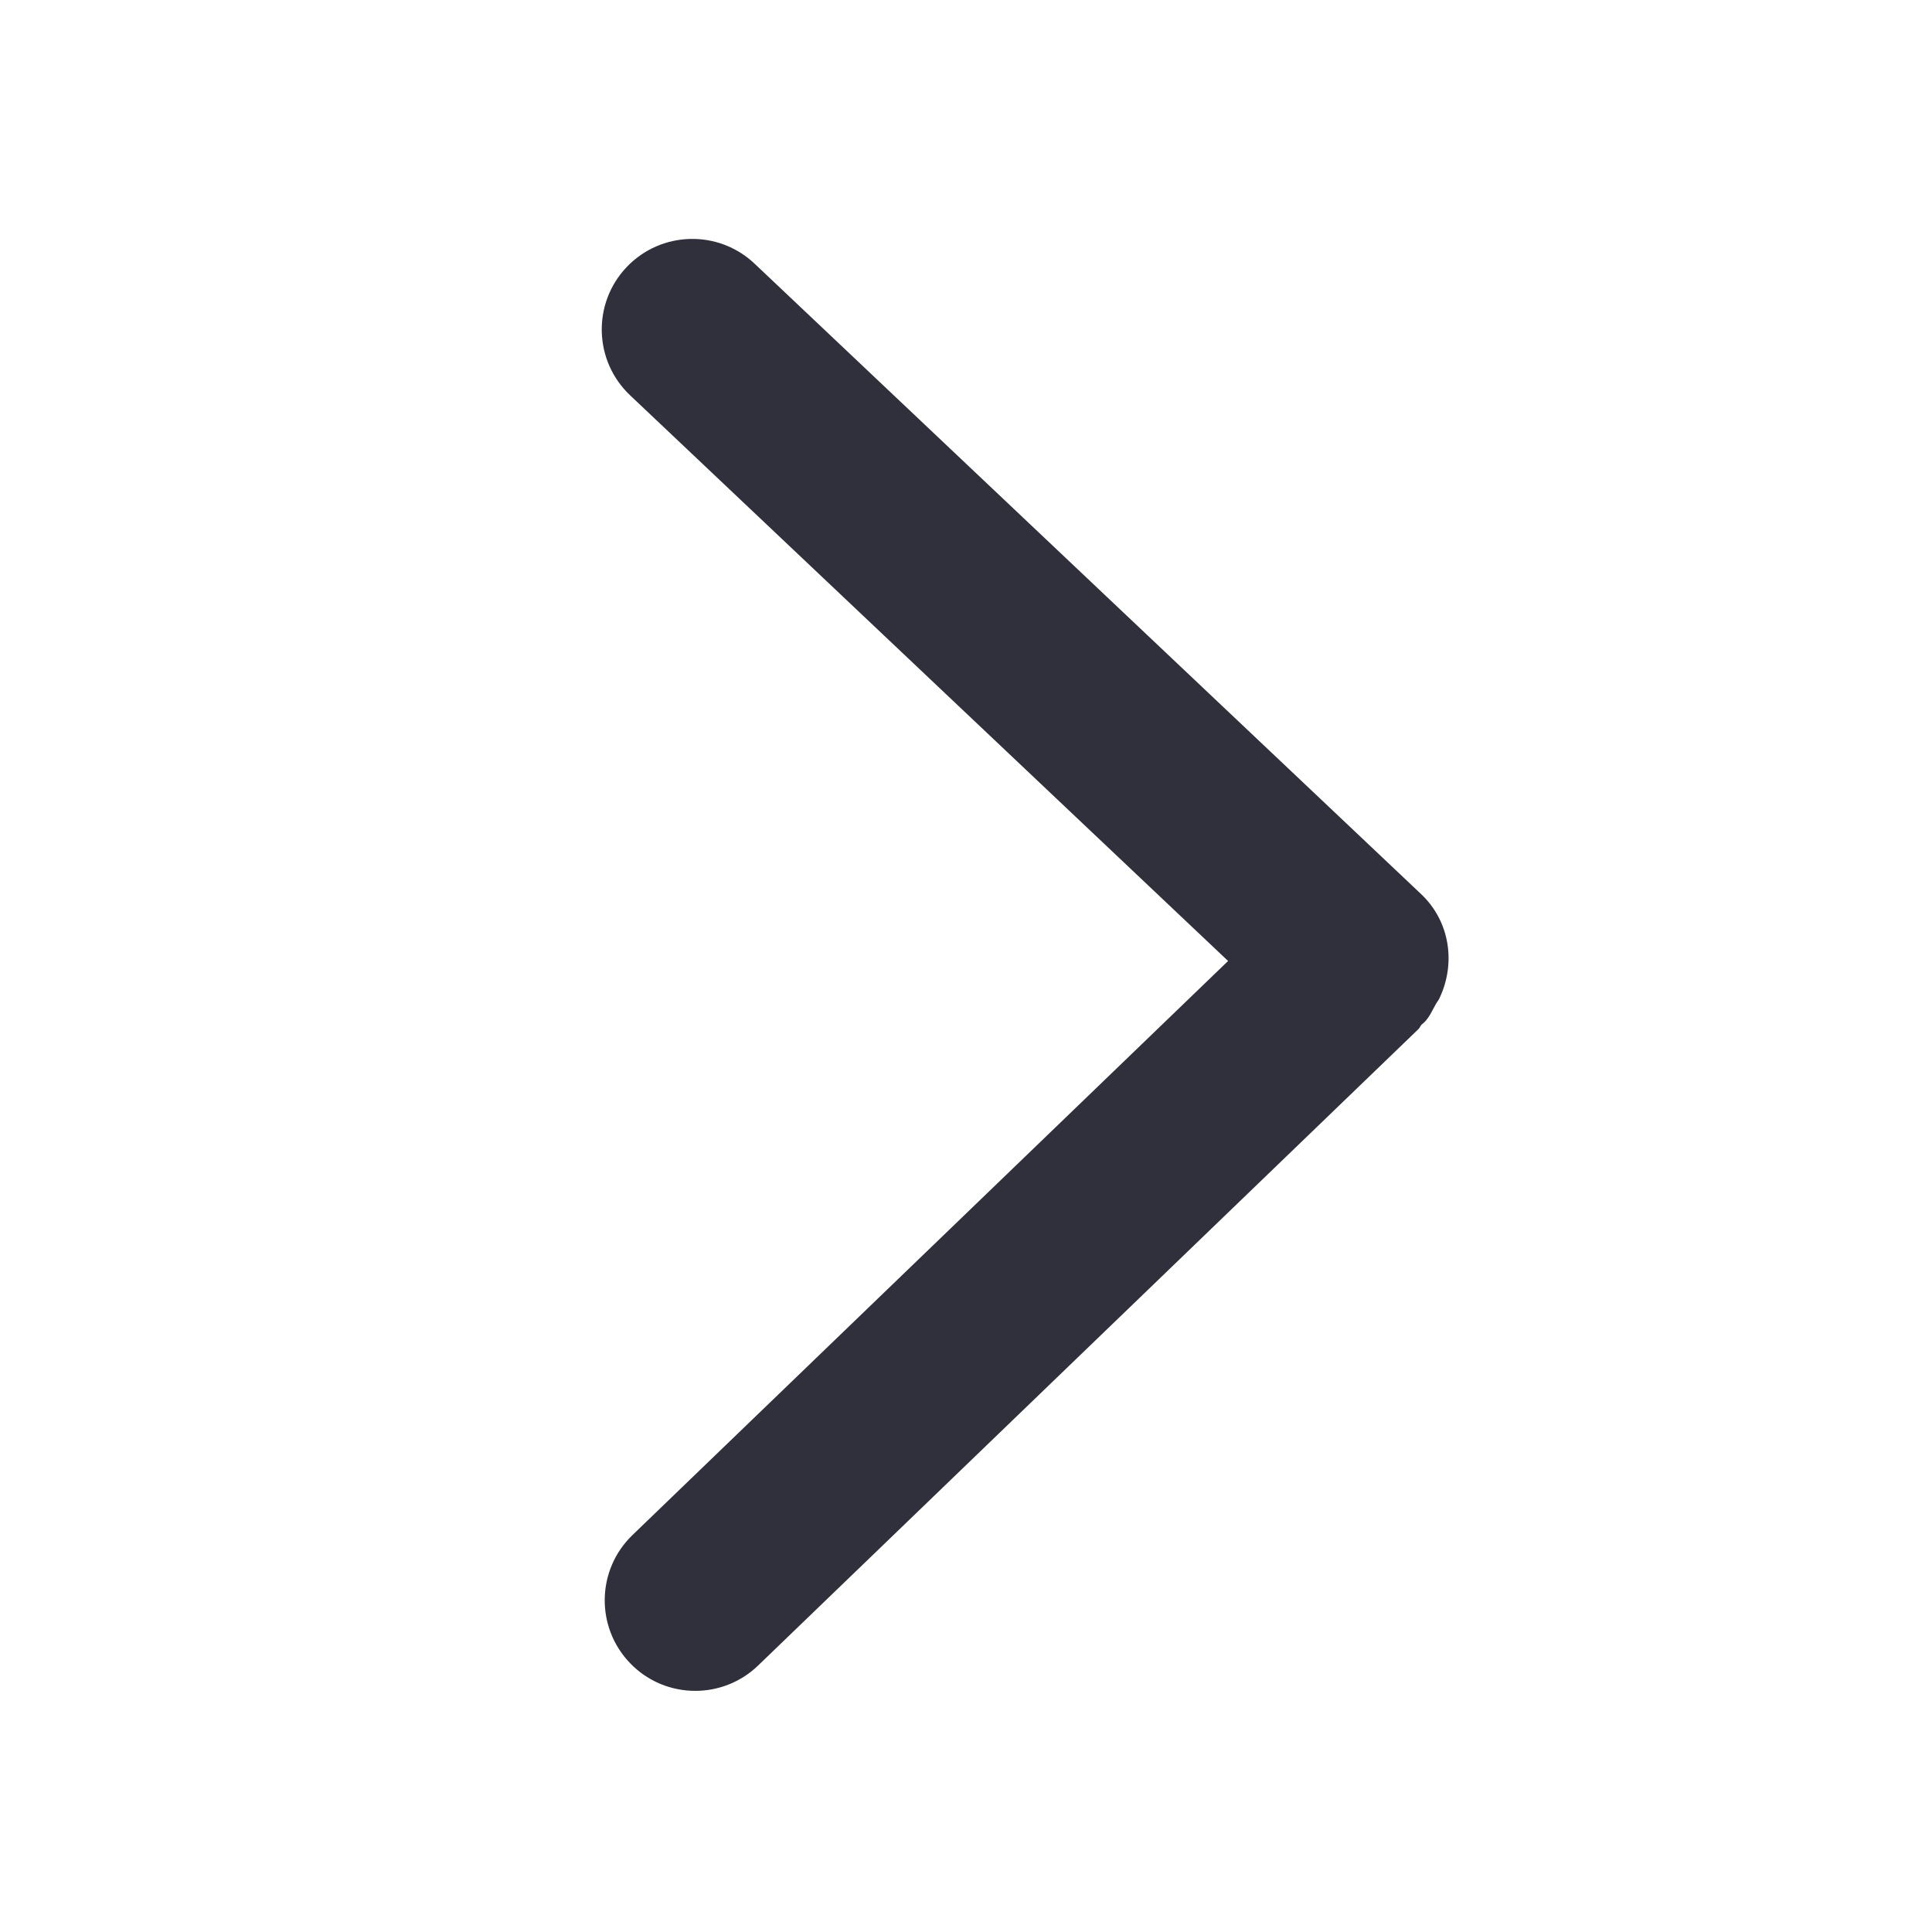
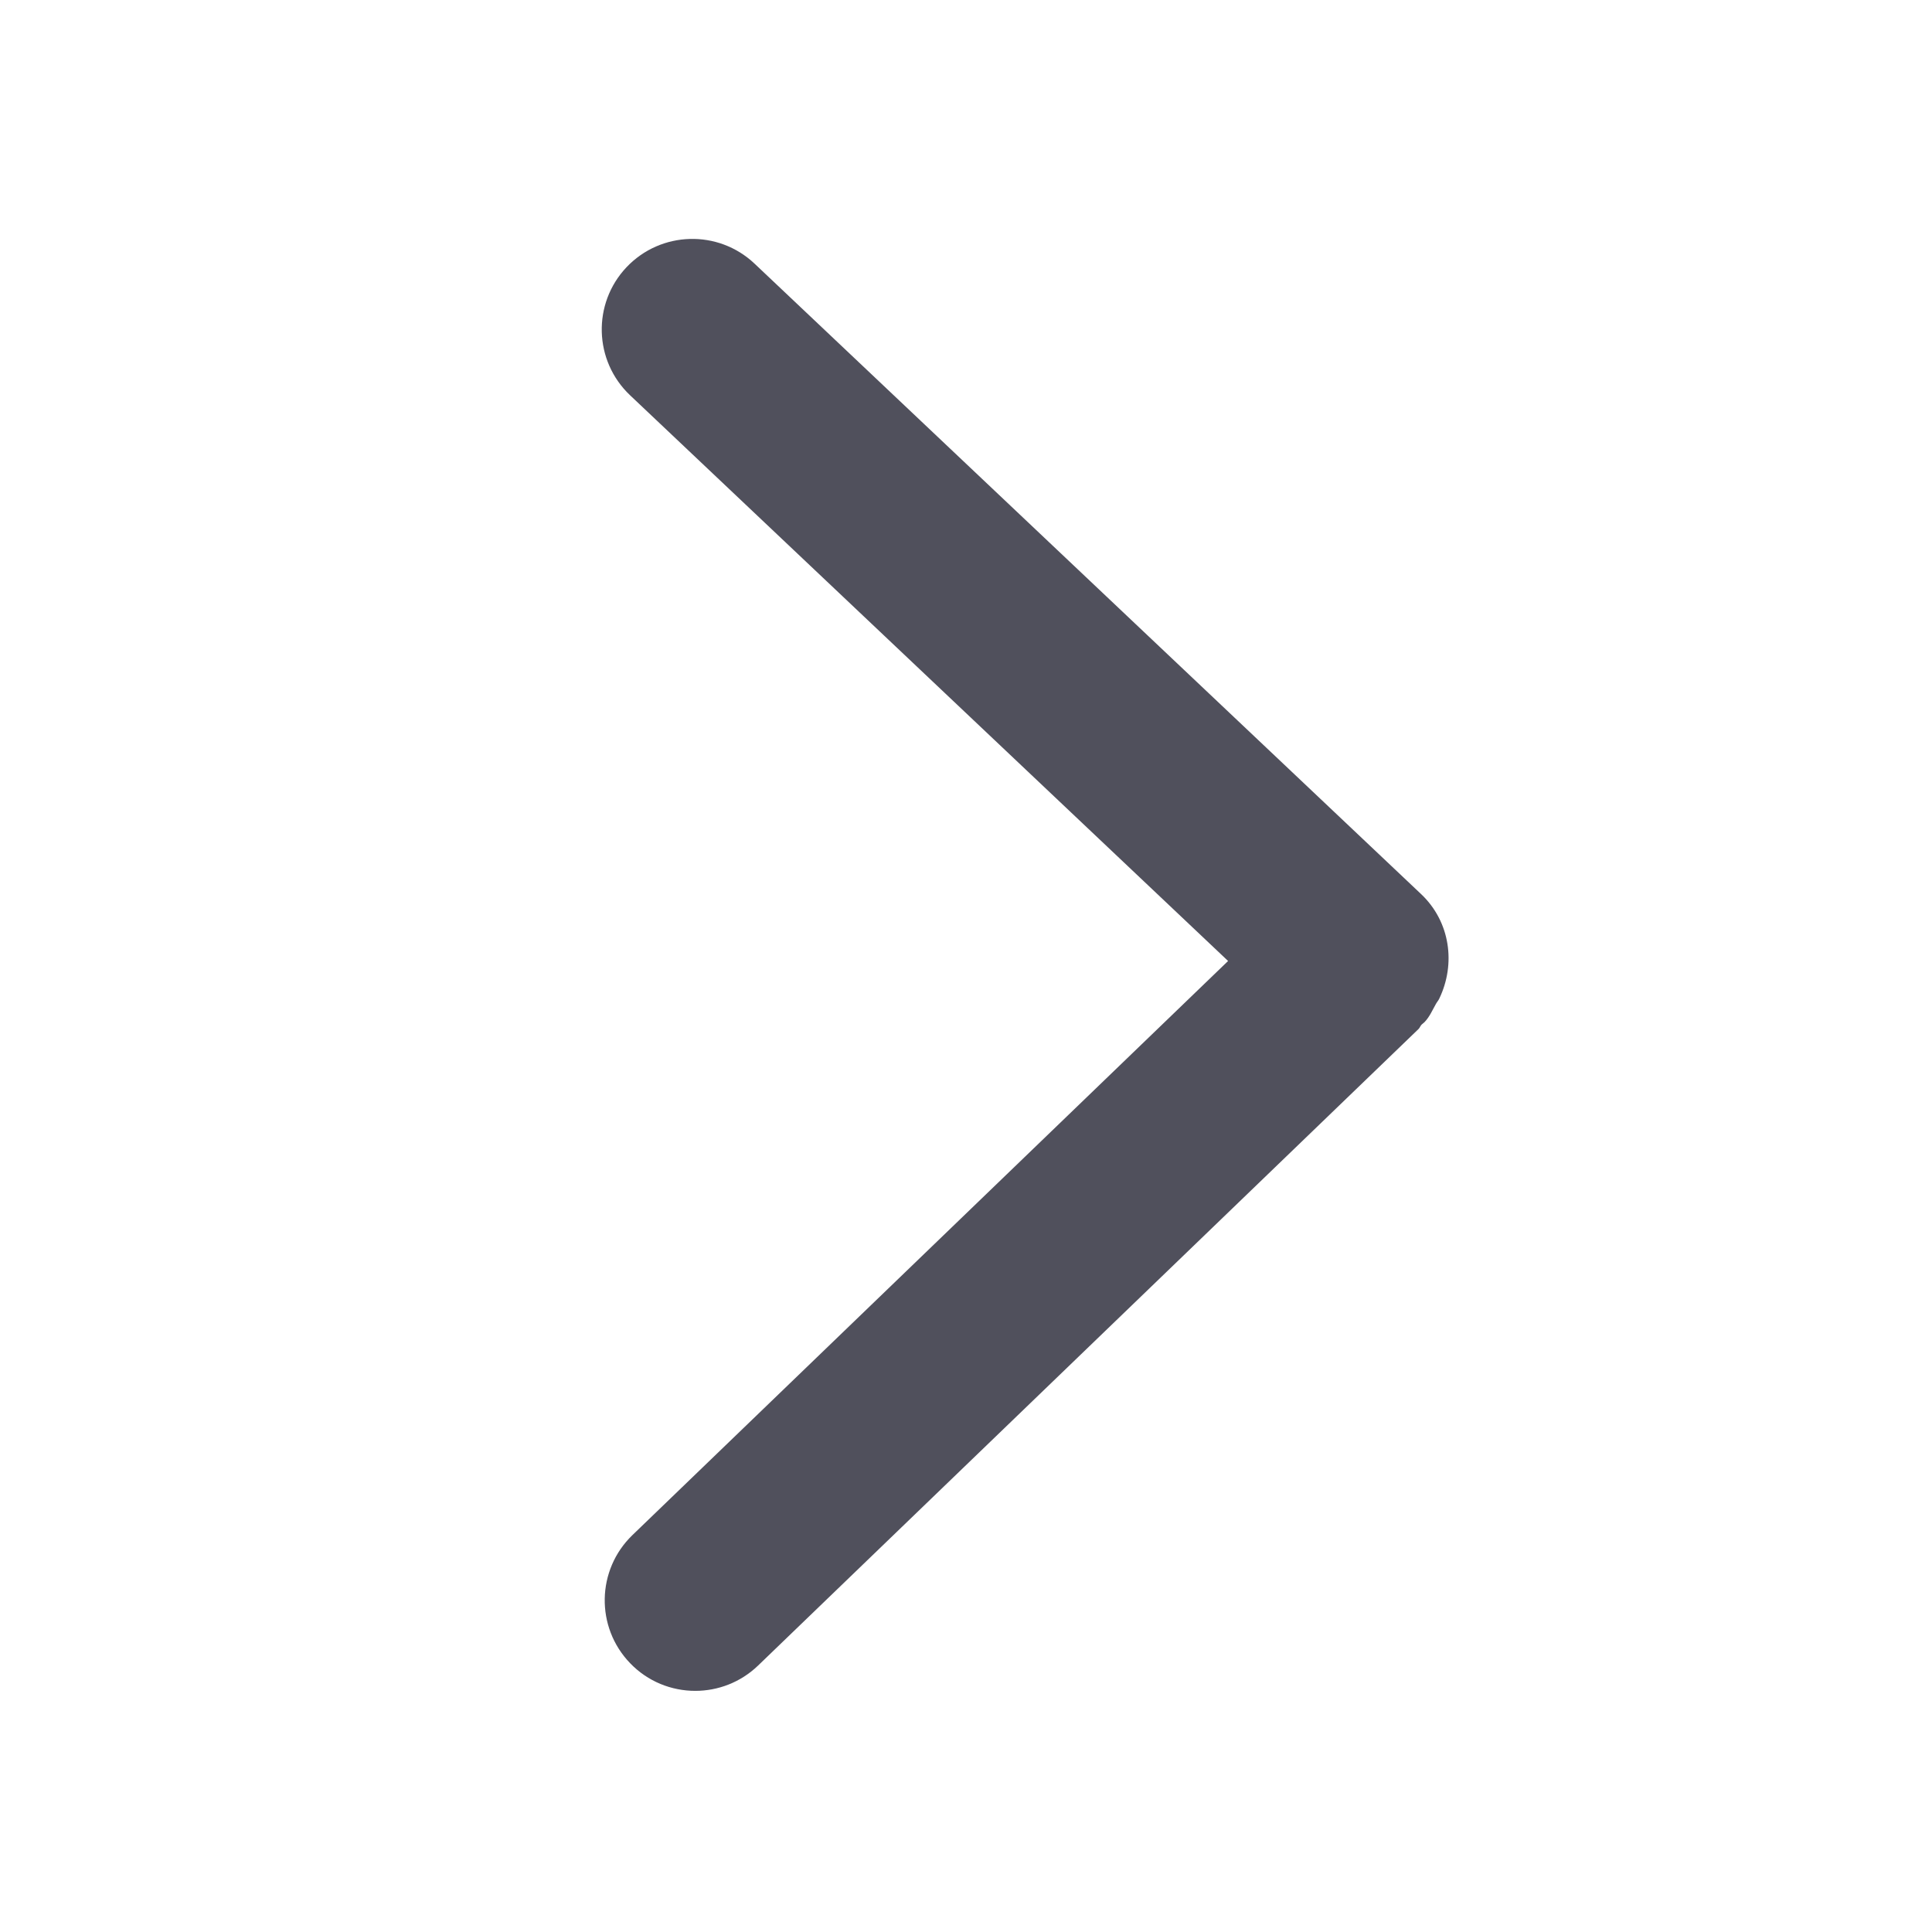
<svg xmlns="http://www.w3.org/2000/svg" viewBox="0 0 1024 1024">
-   <path d="M761.056 532.128c.512-.992 1.344-1.824 1.792-2.848 8.8-18.304 5.92-40.704-9.664-55.424L399.936 139.744c-19.264-18.208-49.632-17.344-67.872 1.888-18.208 19.264-17.376 49.632 1.888 67.872l316.96 299.84L335.2 813.632c-19.072 18.4-19.648 48.768-1.248 67.872 9.408 9.792 21.984 14.688 34.56 14.688 12 0 24-4.48 33.312-13.44l350.048-337.376c.672-.672.928-1.6 1.6-2.304.512-.48 1.056-.832 1.568-1.344 2.72-2.848 4.16-6.336 6.016-9.6z" fill="#30303c" />
+   <path d="M761.056 532.128c.512-.992 1.344-1.824 1.792-2.848 8.8-18.304 5.92-40.704-9.664-55.424L399.936 139.744c-19.264-18.208-49.632-17.344-67.872 1.888-18.208 19.264-17.376 49.632 1.888 67.872l316.96 299.84L335.2 813.632c-19.072 18.4-19.648 48.768-1.248 67.872 9.408 9.792 21.984 14.688 34.56 14.688 12 0 24-4.48 33.312-13.44l350.048-337.376c.672-.672.928-1.6 1.6-2.304.512-.48 1.056-.832 1.568-1.344 2.72-2.848 4.16-6.336 6.016-9.6z" fill="#50505c" />
</svg>
